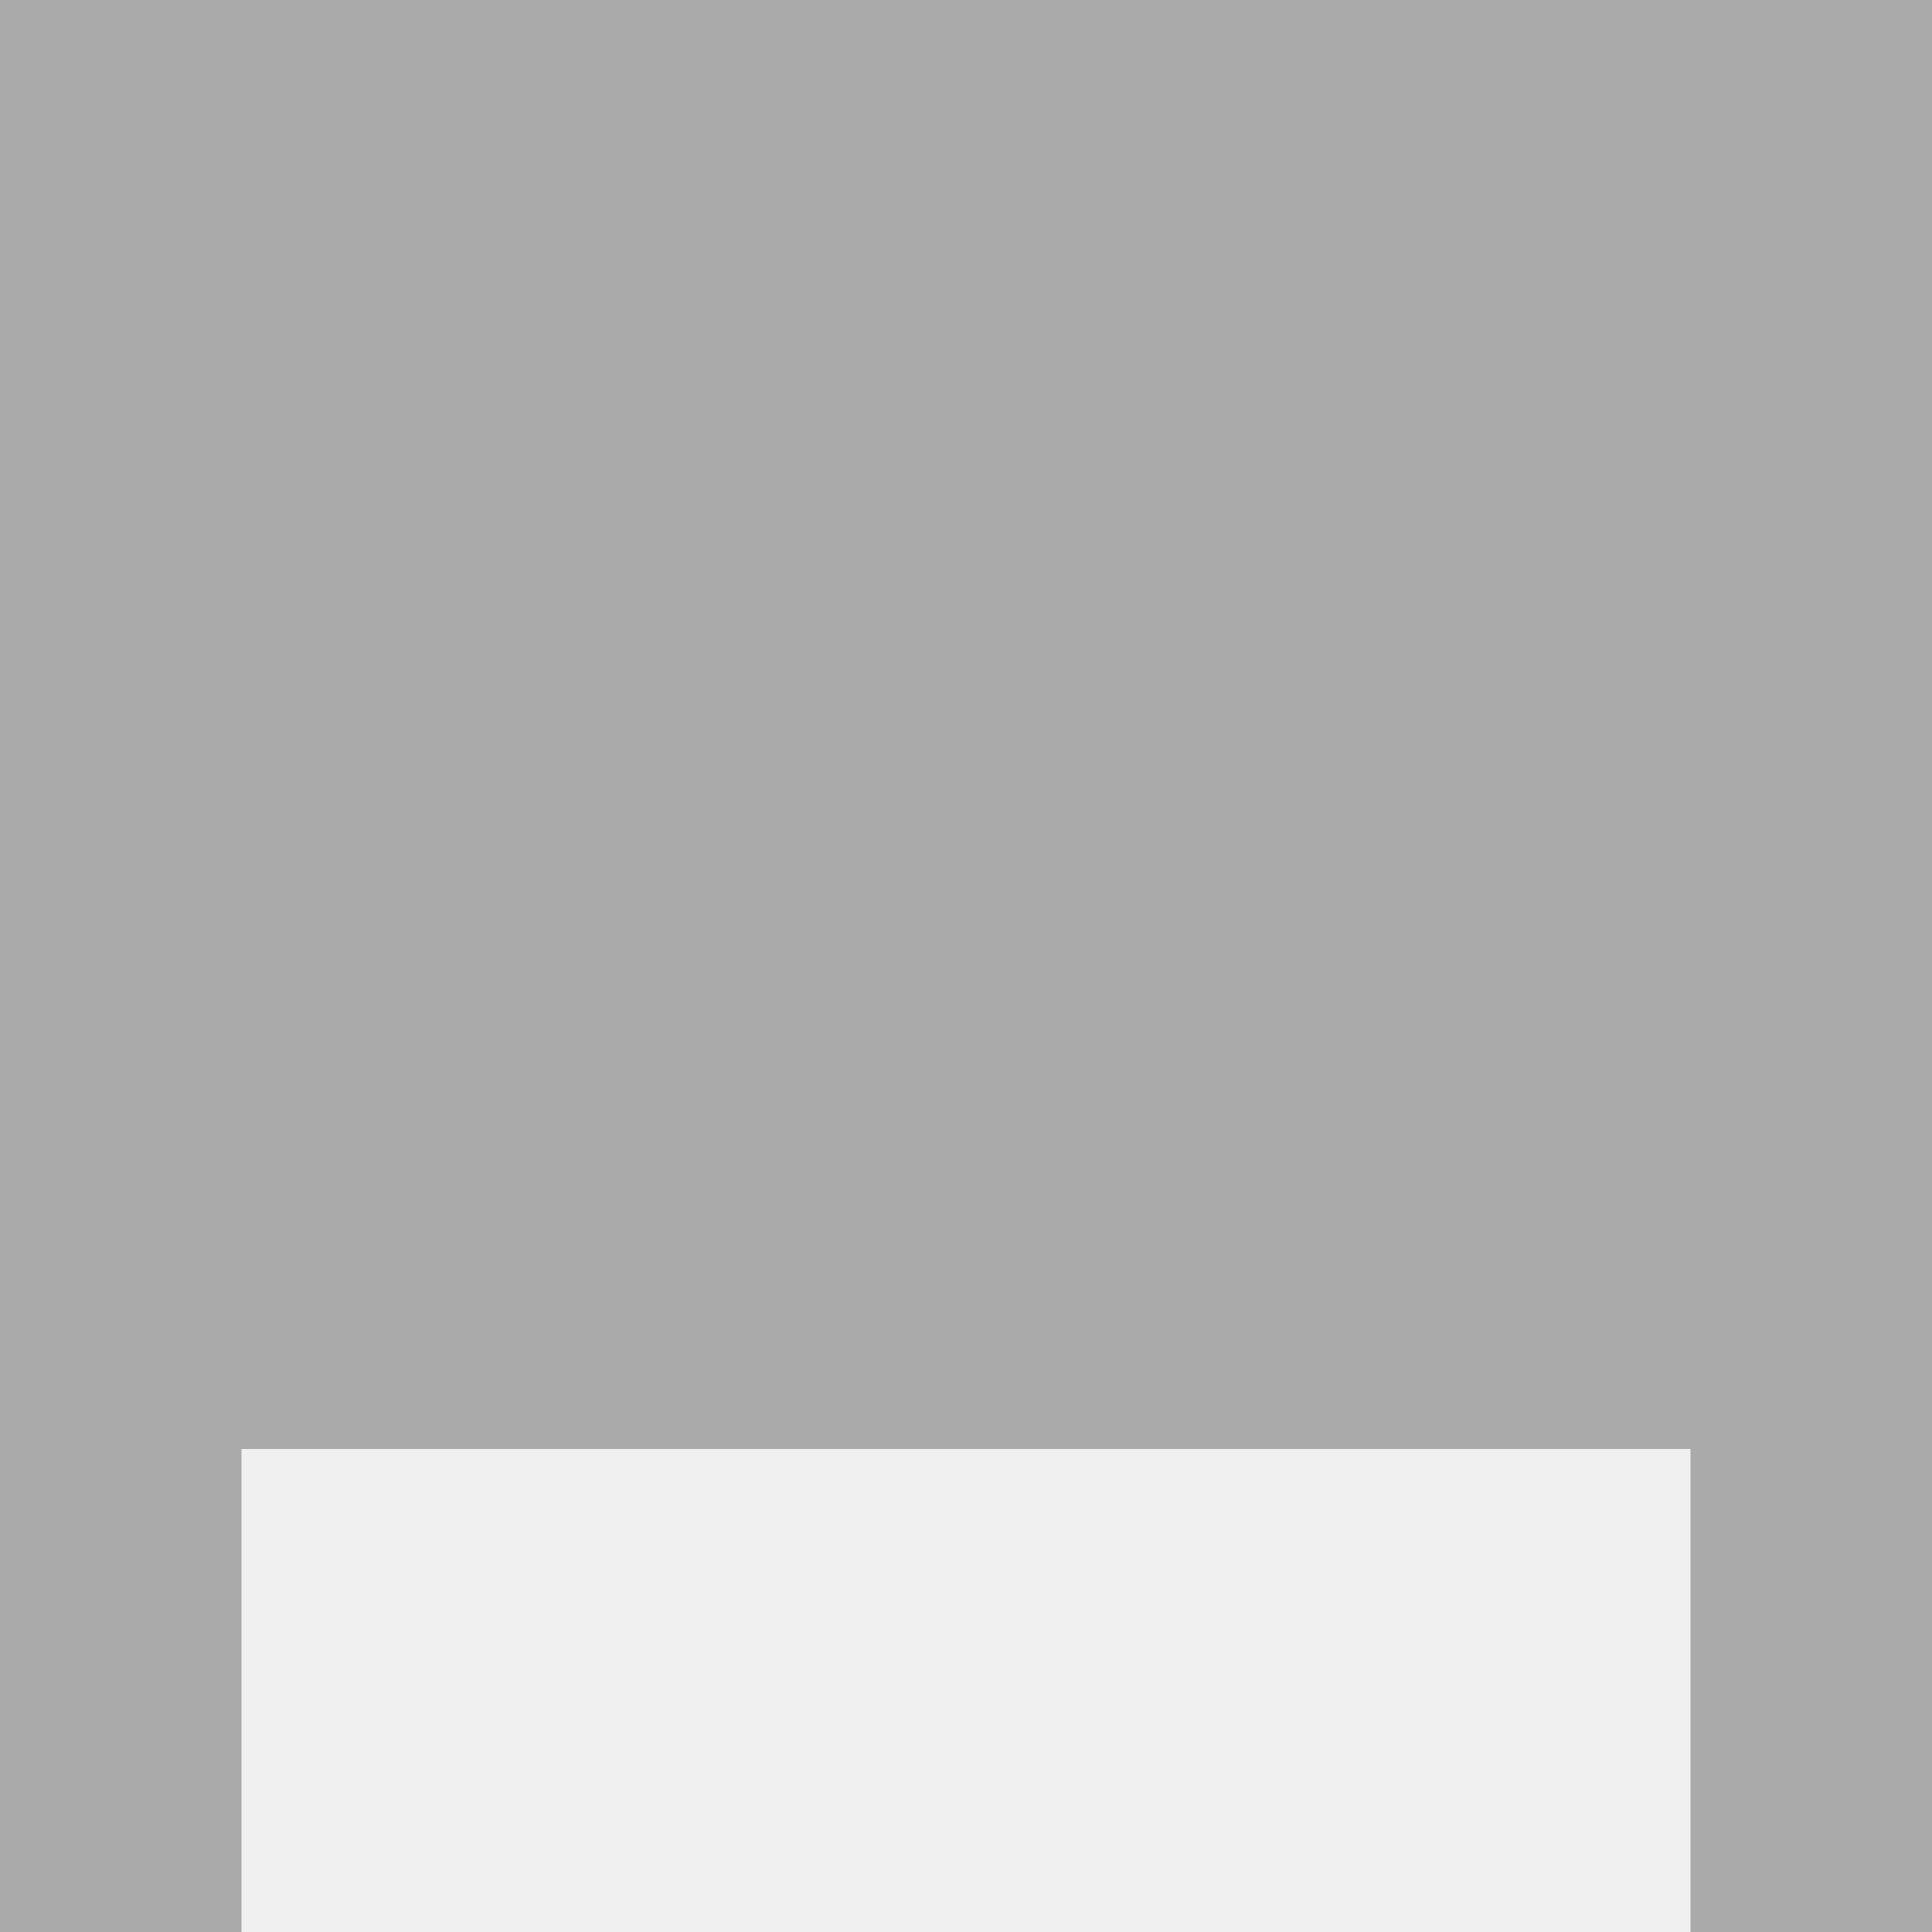
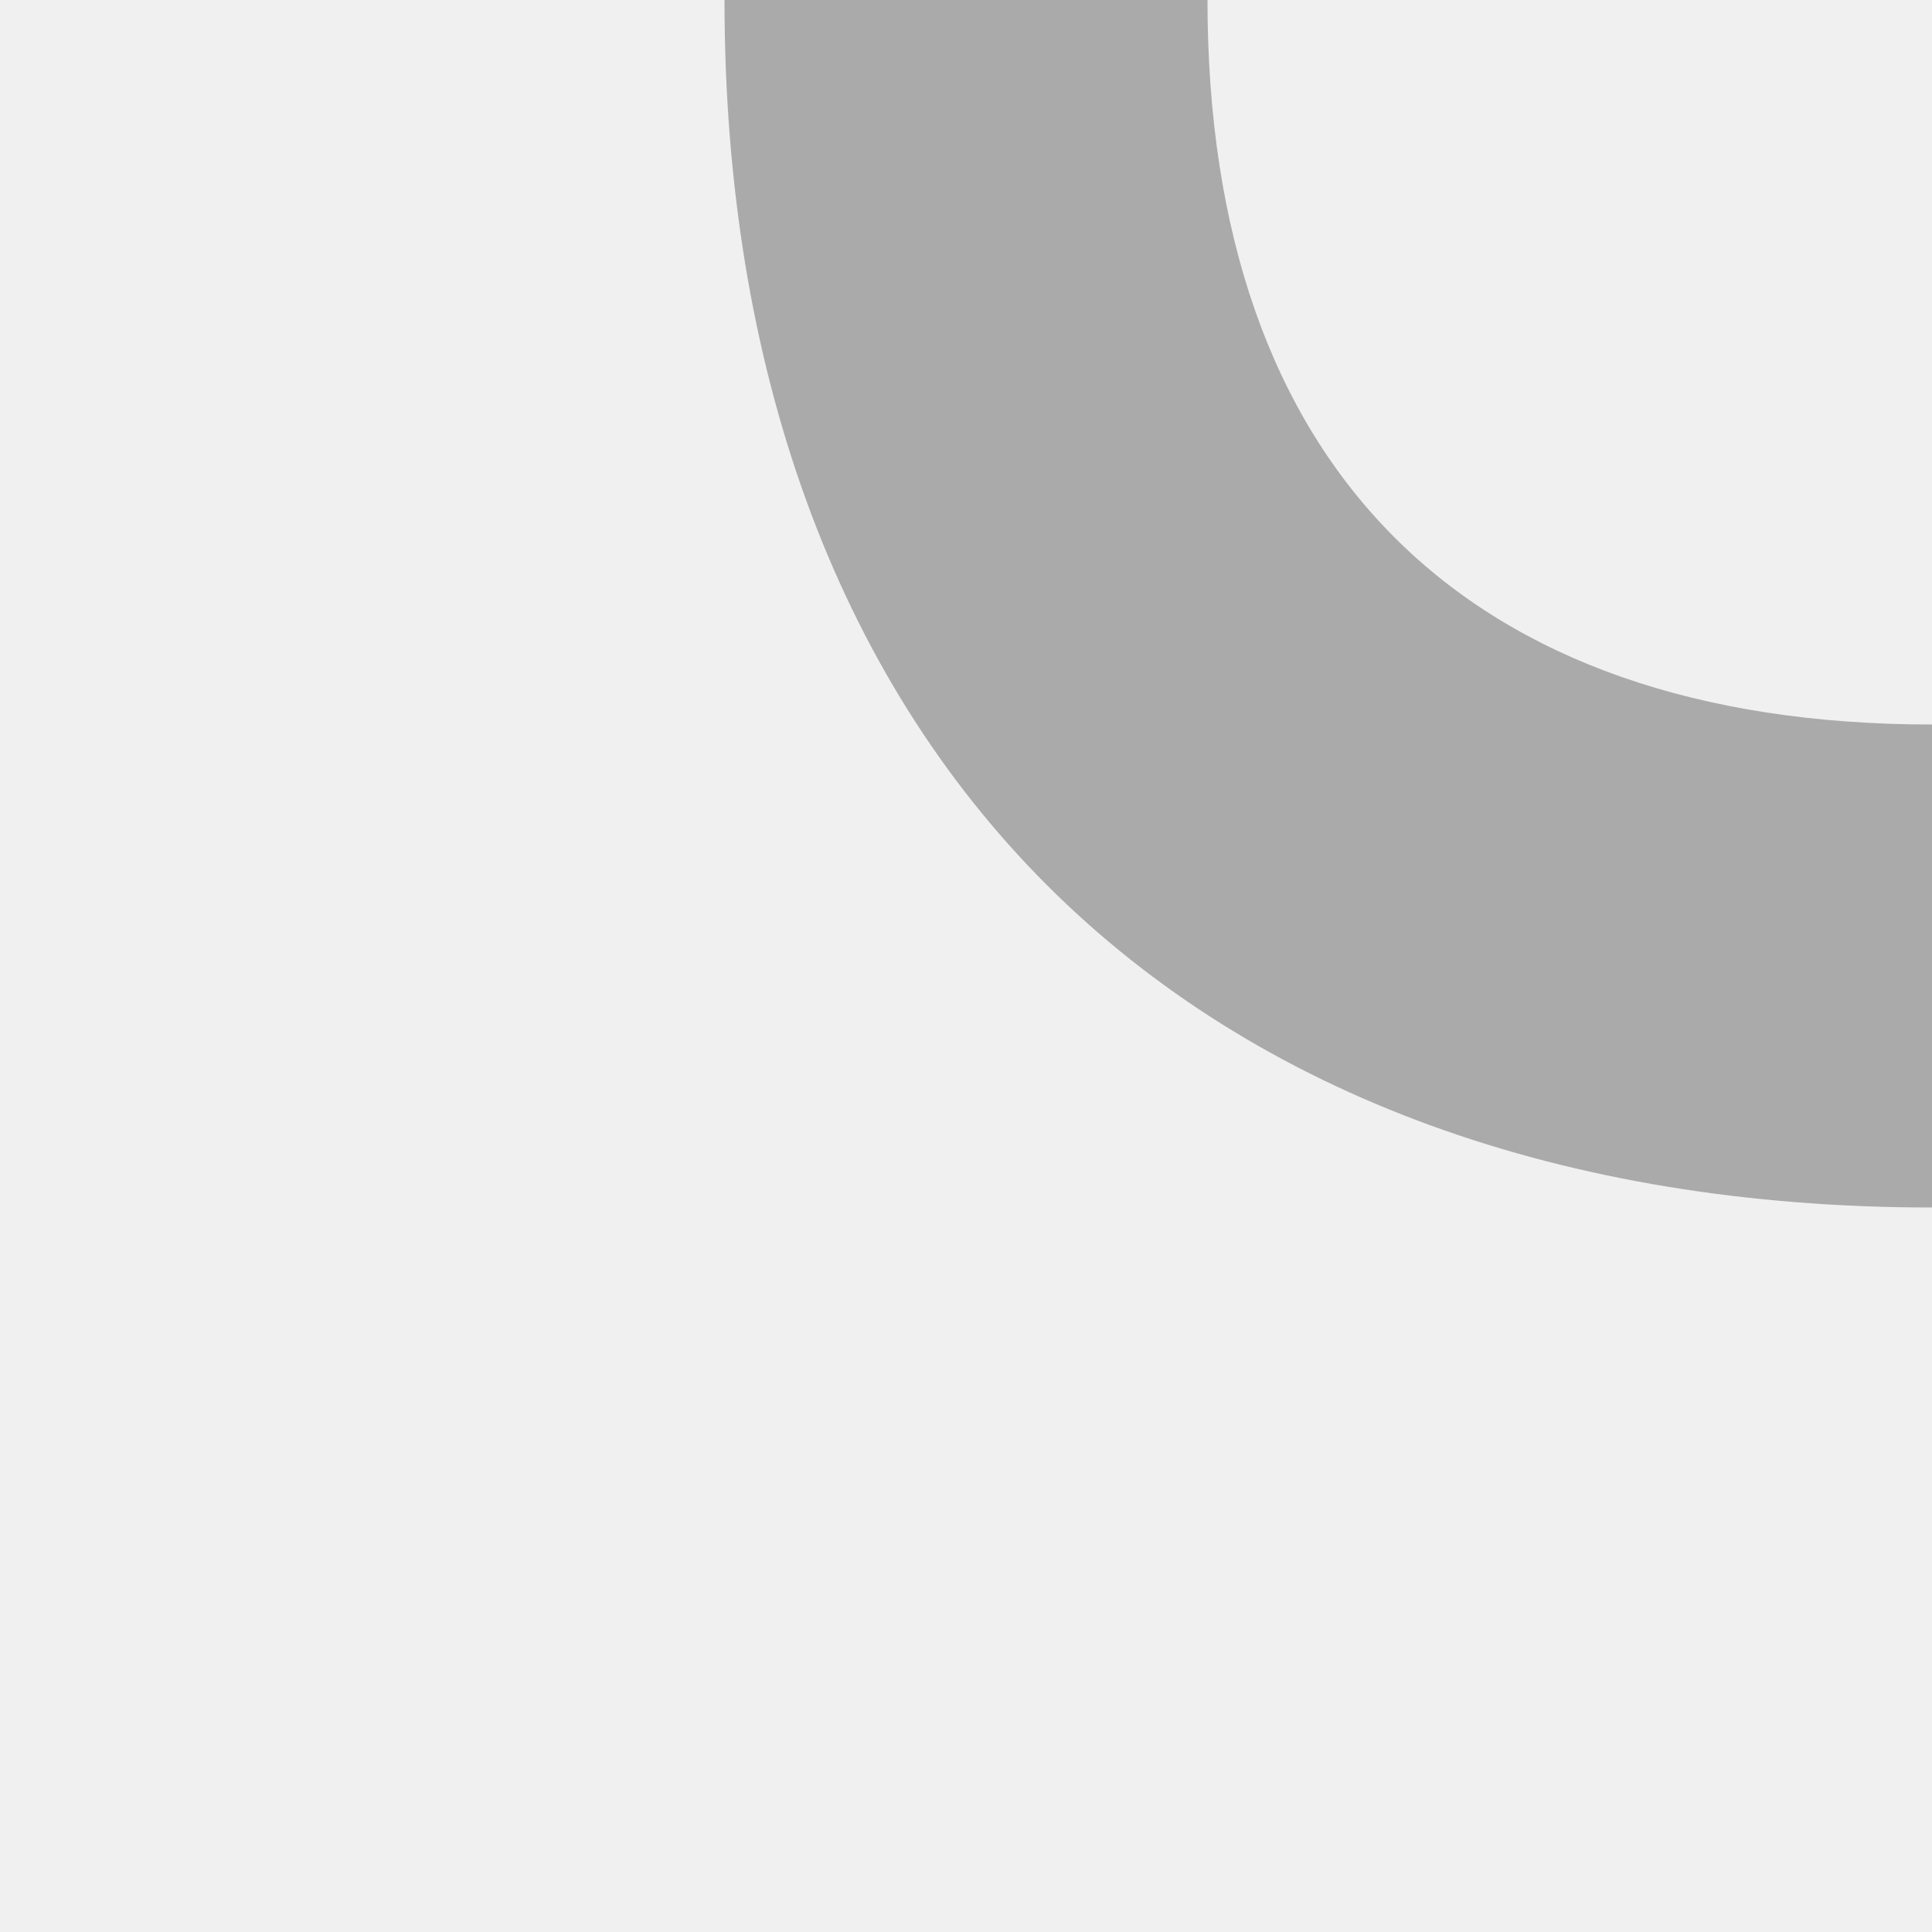
<svg xmlns="http://www.w3.org/2000/svg" version="1.1" id="layer1" x="0px" y="0px" viewBox="0 0 200 200" enable-background="new 0 0 200 200" xml:space="preserve">
  <g>
    <rect class="color1" fill="#FFFFFF" fill-opacity="0" width="200" height="200" />
-     <polygon class="color0" fill="#AAAAAA" points="0,200 25,200 25,150 175,150 175,200 200,200 200,0 0,0 " />
+     <path class="color0" fill="#AAAAAA" d="M124.999,0H106.25H100H75c0,38.106,11.542,69.79,33.375,91.625  C130.21,113.459,161.894,125,200,125v-24.999V93.75V75.001C151.637,75.001,124.999,48.365,124.999,0z" />
  </g>
</svg>
